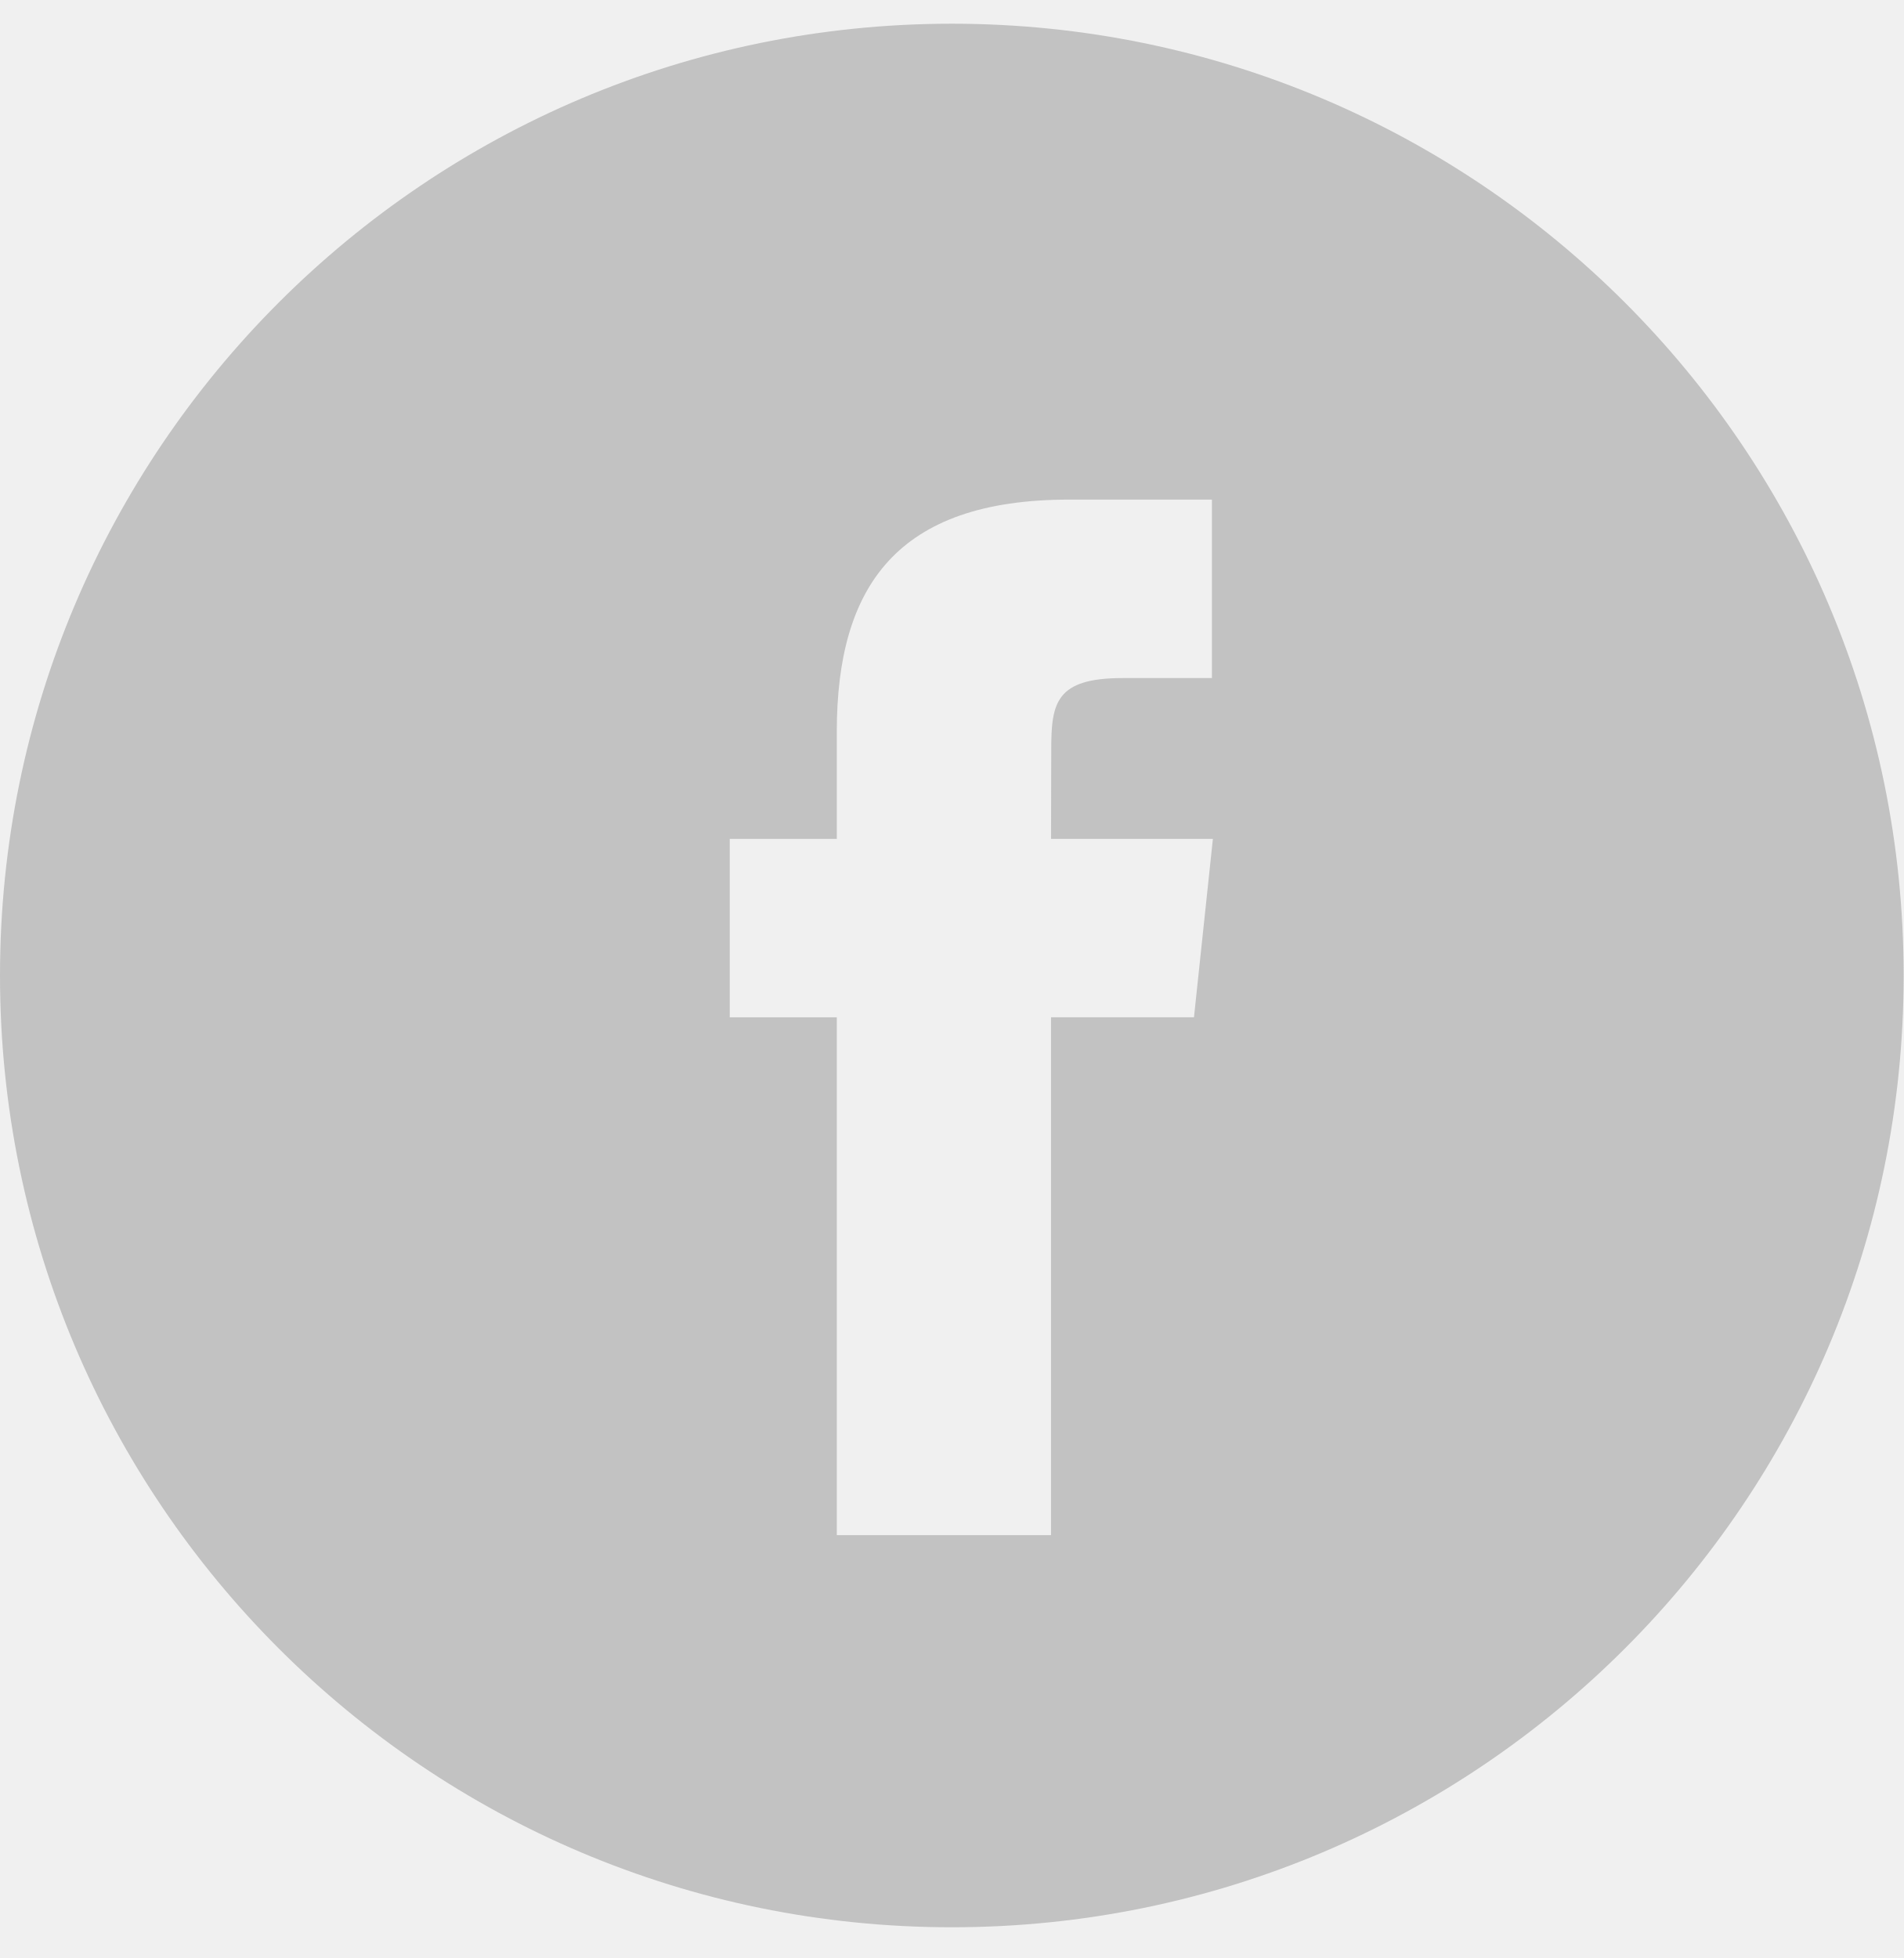
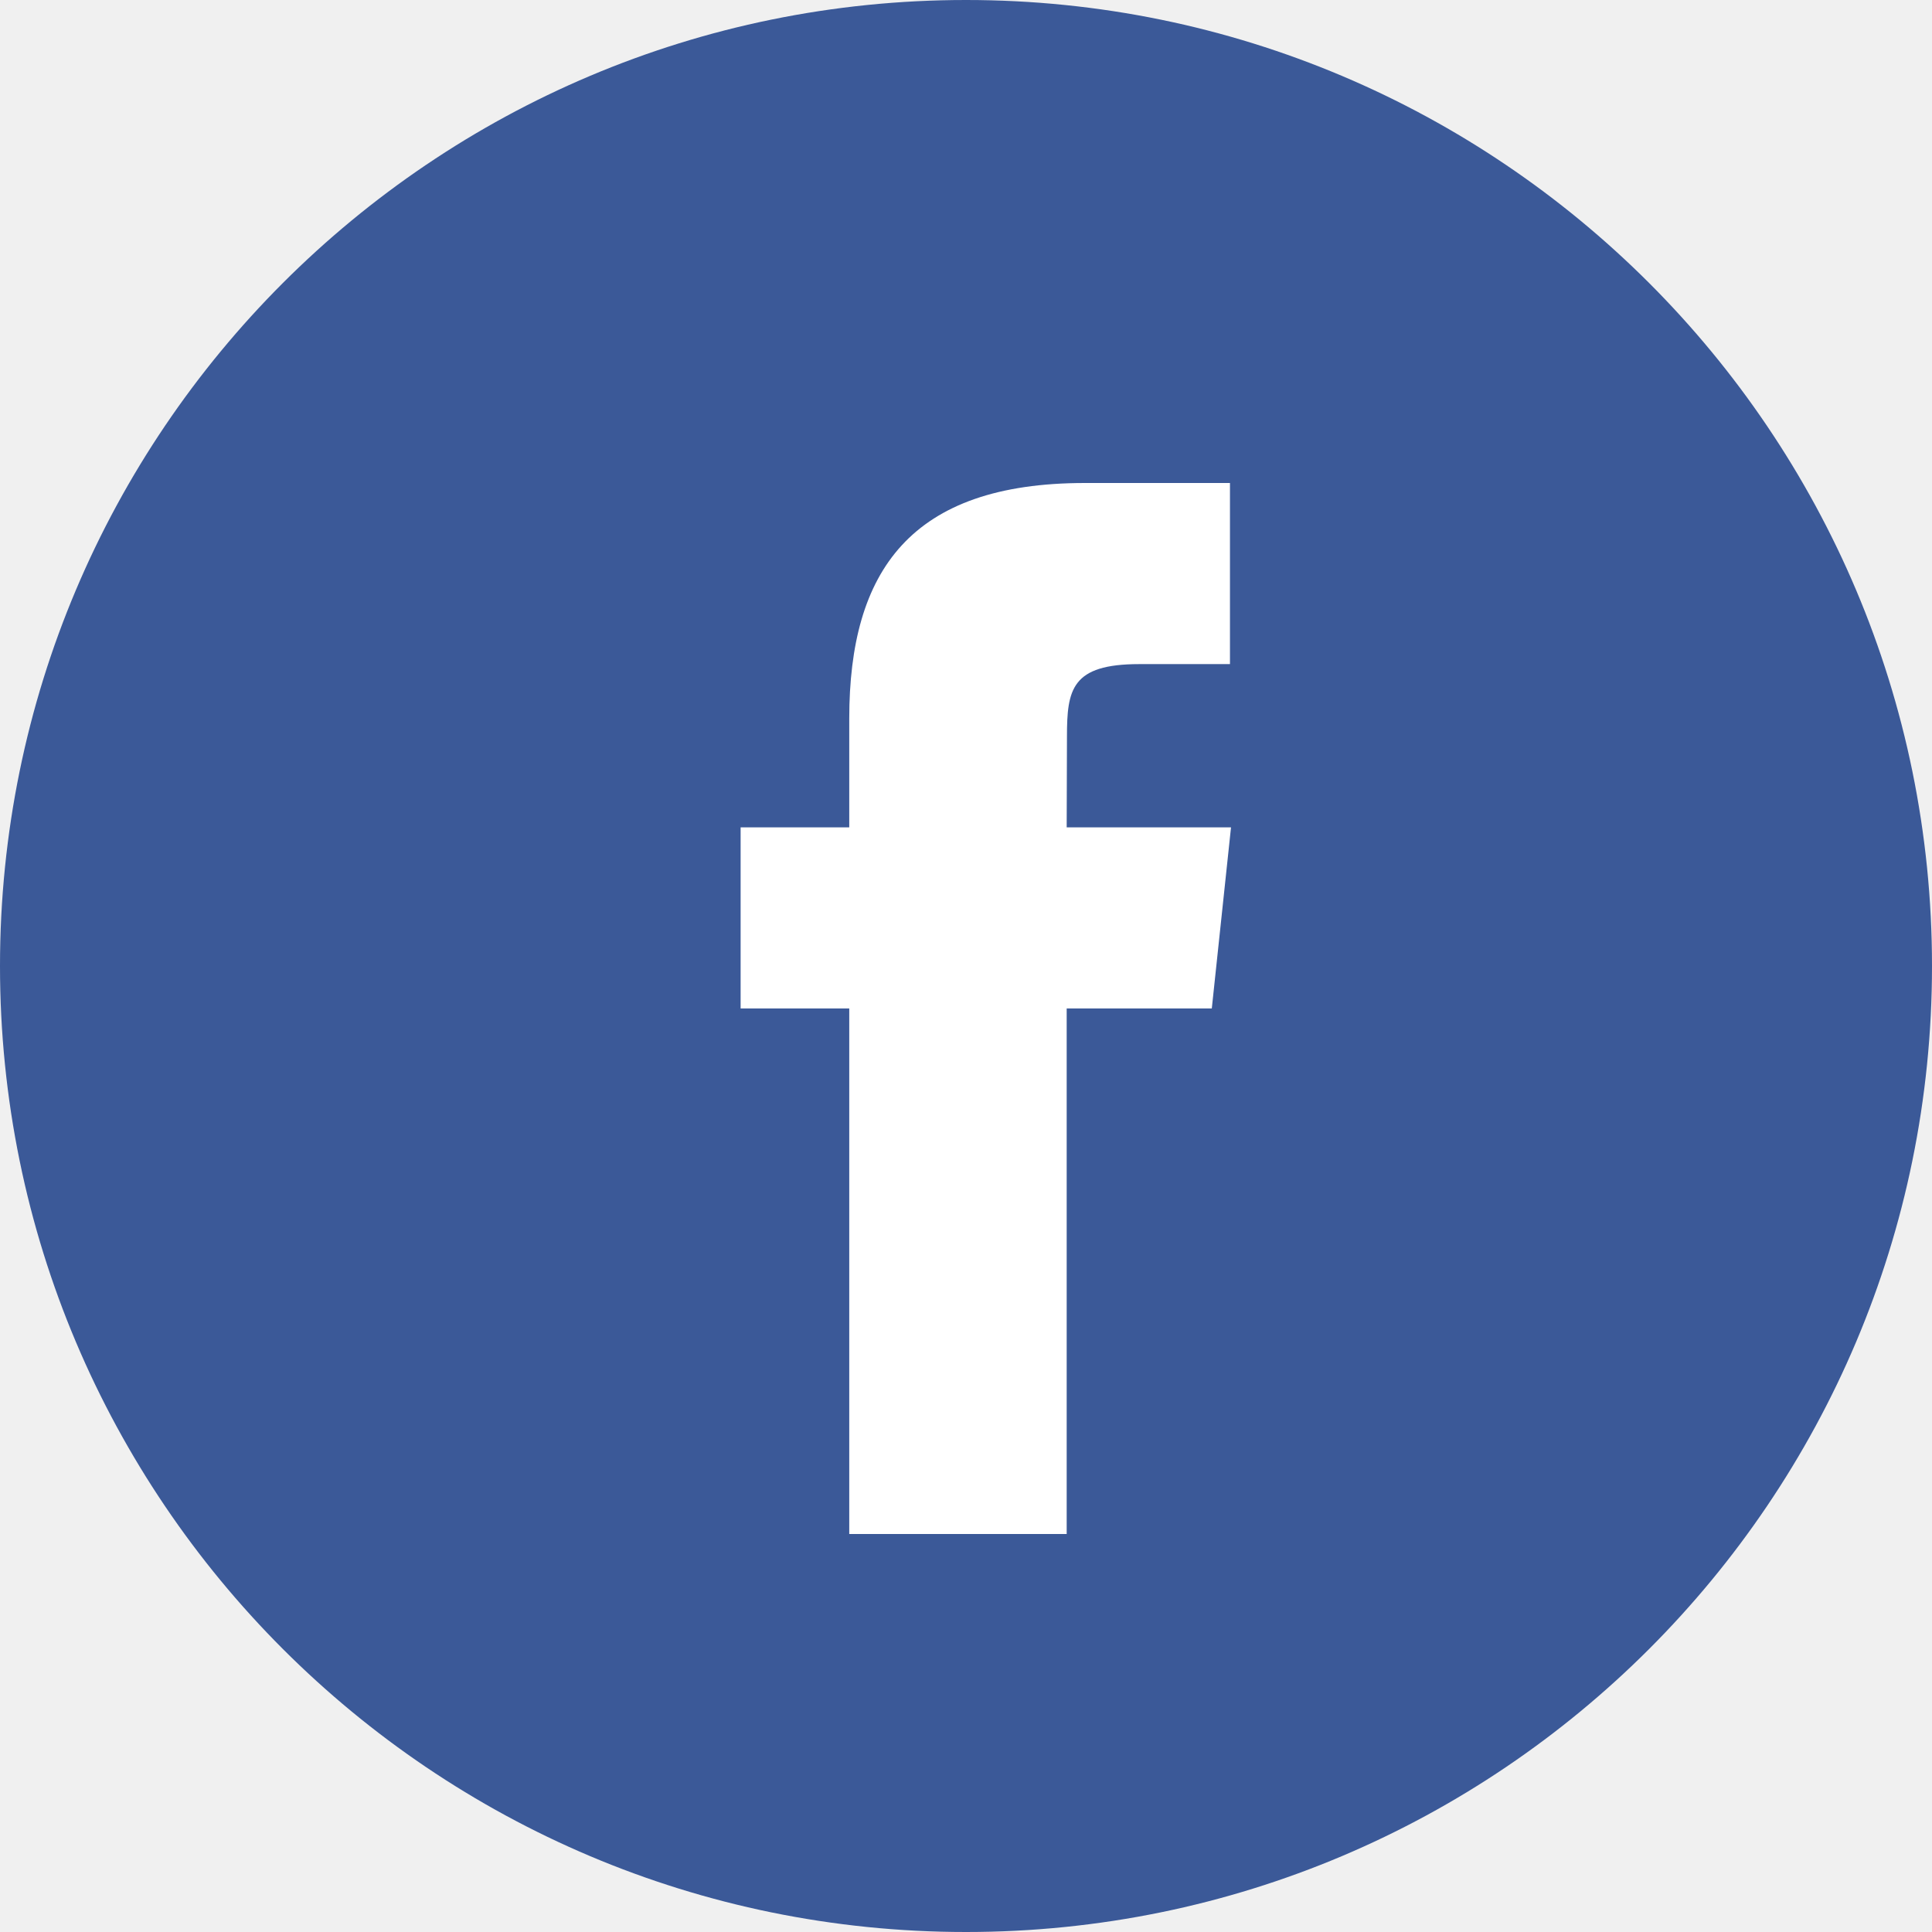
- <svg xmlns="http://www.w3.org/2000/svg" width="35" height="36" viewBox="0 0 35 36" fill="none">
-   <path fill-rule="evenodd" clip-rule="evenodd" d="M17.5 0.436C7.835 0.436 0 8.271 0 17.936C0 27.601 7.835 35.435 17.5 35.435C27.165 35.435 35 27.601 35 17.936C35 8.271 27.165 0.436 17.5 0.436ZM19.324 18.704V28.225H15.385V18.705H13.417V15.424H15.385V13.454C15.385 10.777 16.496 9.186 19.653 9.186H22.282V12.467H20.639C19.41 12.467 19.328 12.925 19.328 13.781L19.324 15.423H22.3L21.952 18.704H19.324Z" fill="#7E7E7E" fill-opacity="0.4" />
+ <svg xmlns="http://www.w3.org/2000/svg" width="35" height="35" viewBox="0 0 35 35" fill="none">
+   <path d="M0 17.5C0 7.835 7.835 0 17.5 0C27.165 0 35 7.835 35 17.5C35 27.165 27.165 35 17.5 35C7.835 35 0 27.165 0 17.5Z" fill="#3B5998" />
+   <path d="M19.324 27.79V18.269H21.953L22.301 14.988H19.324L19.329 13.346C19.329 12.49 19.41 12.031 20.639 12.031H22.282V8.75H19.654C16.496 8.75 15.385 10.342 15.385 13.018V14.988H13.417V18.269H15.385V27.79H19.324Z" fill="white" />
</svg>
